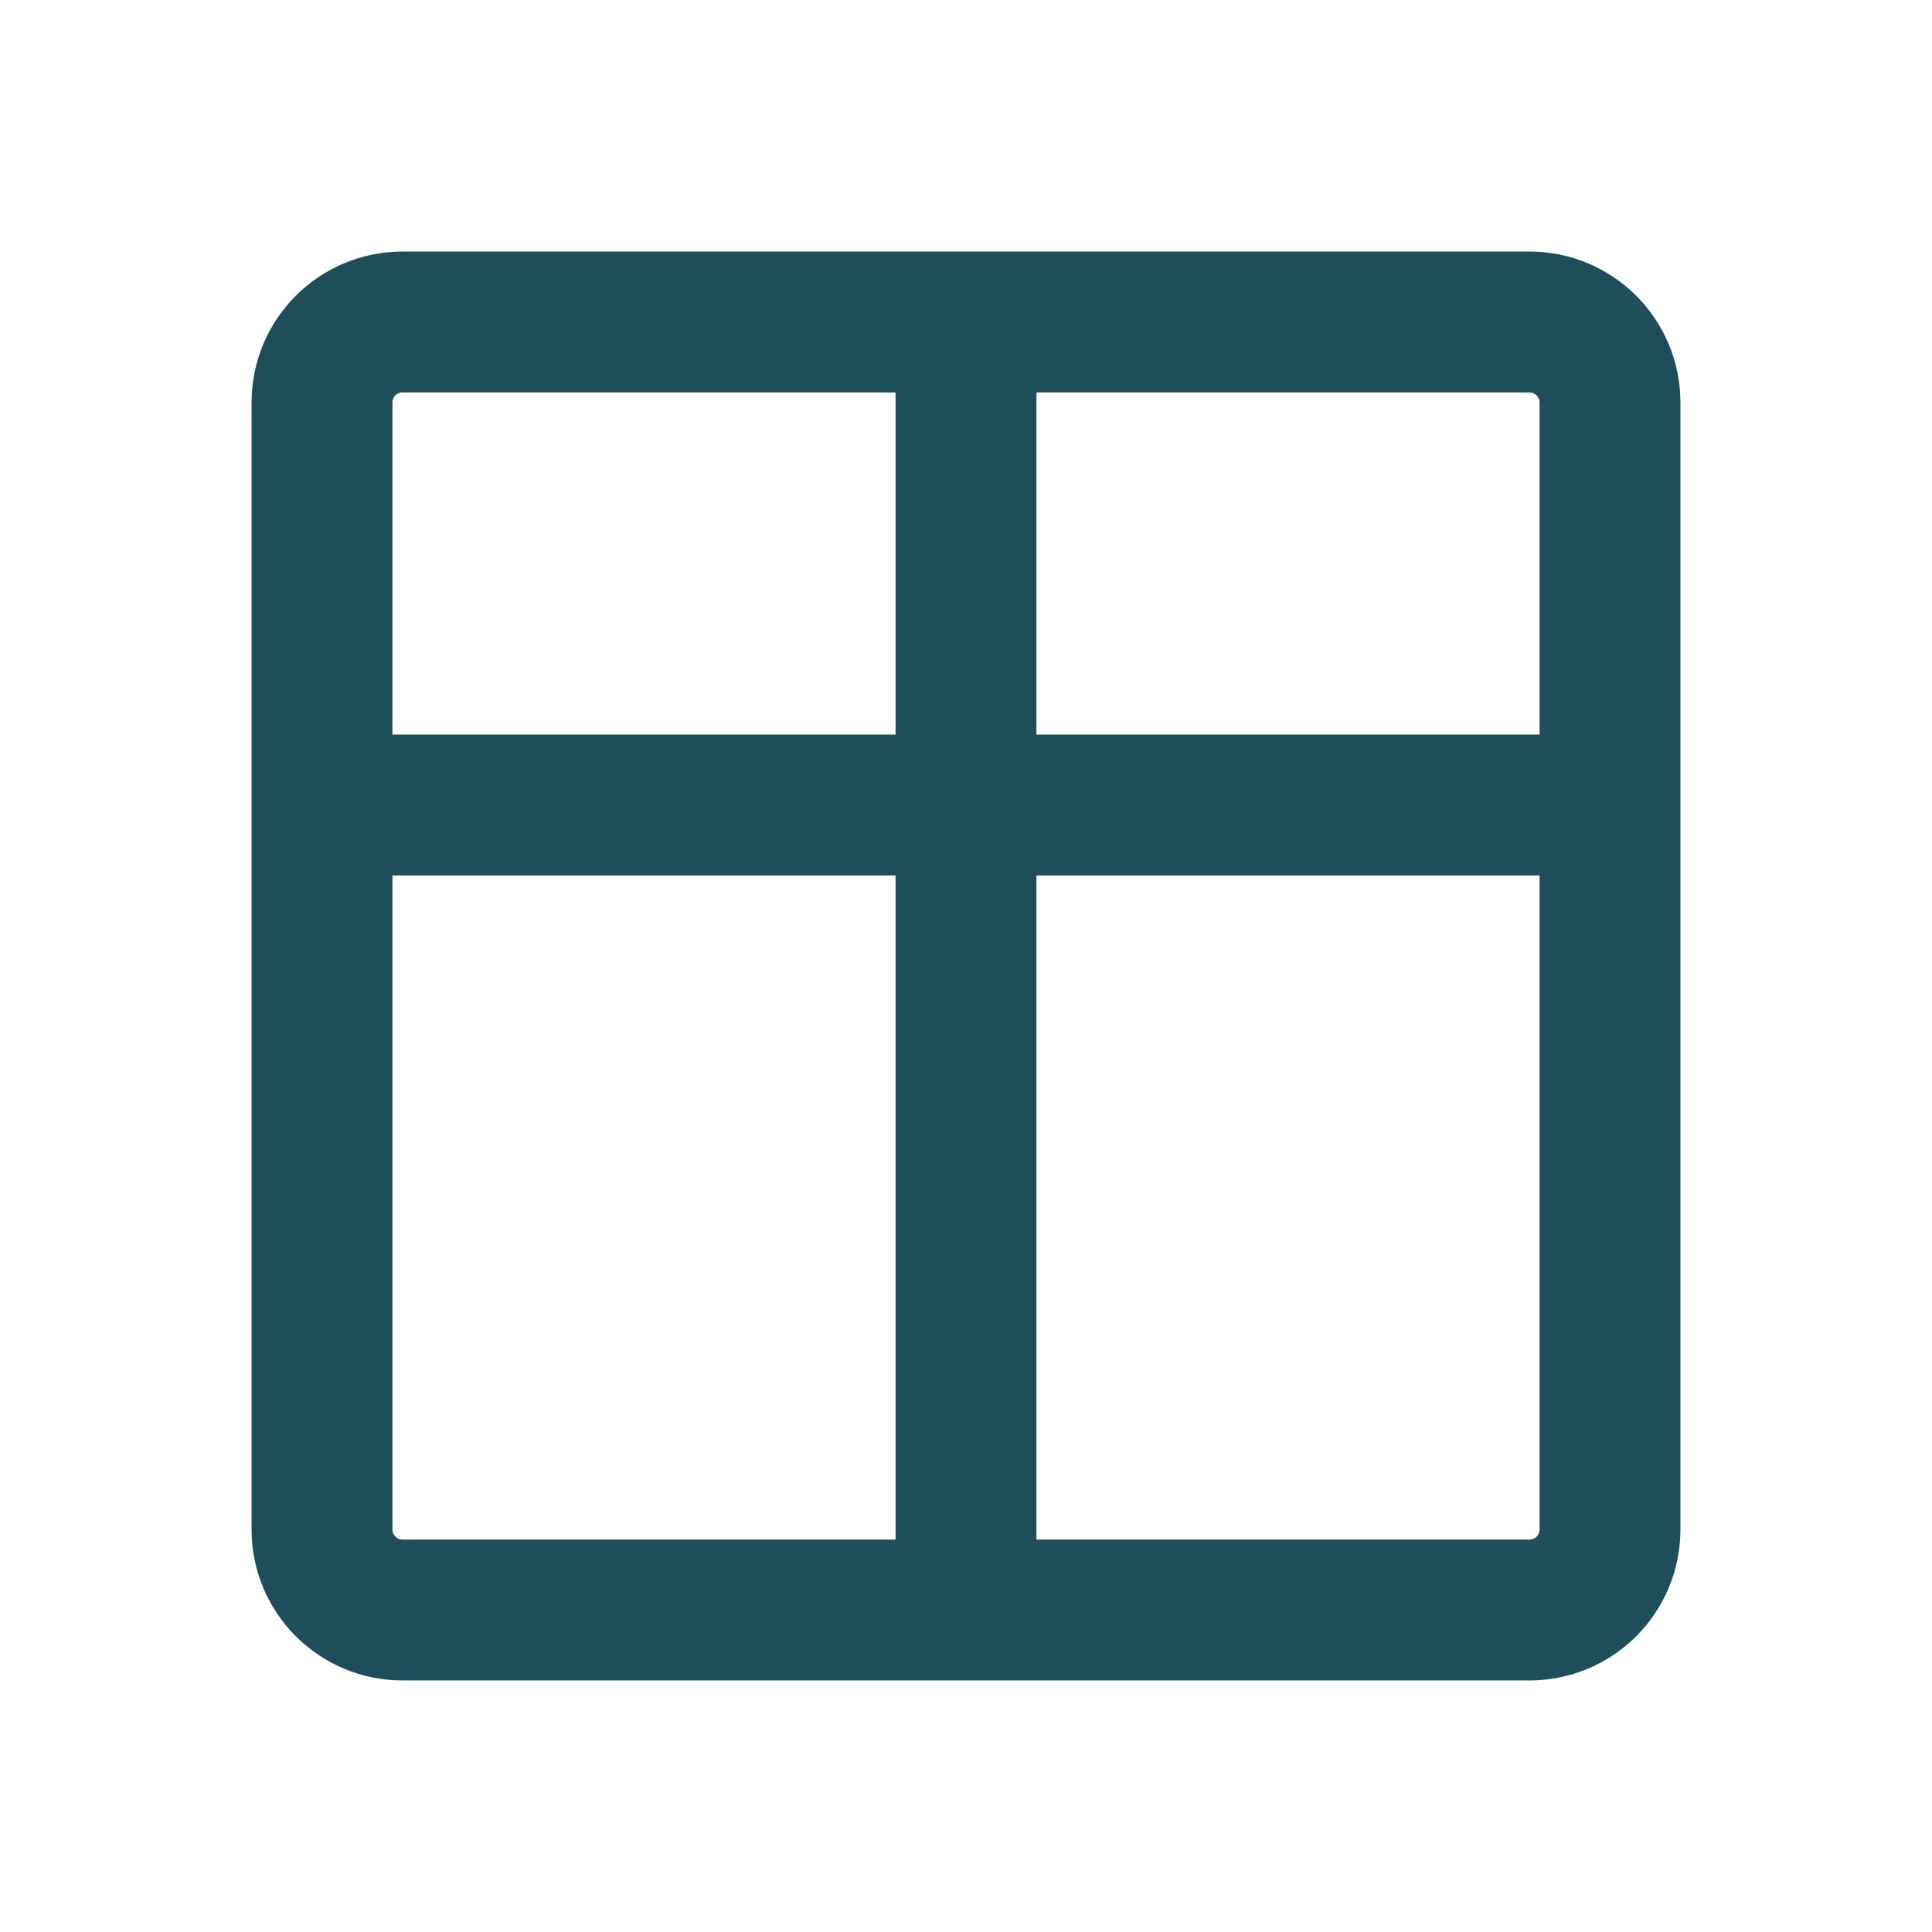
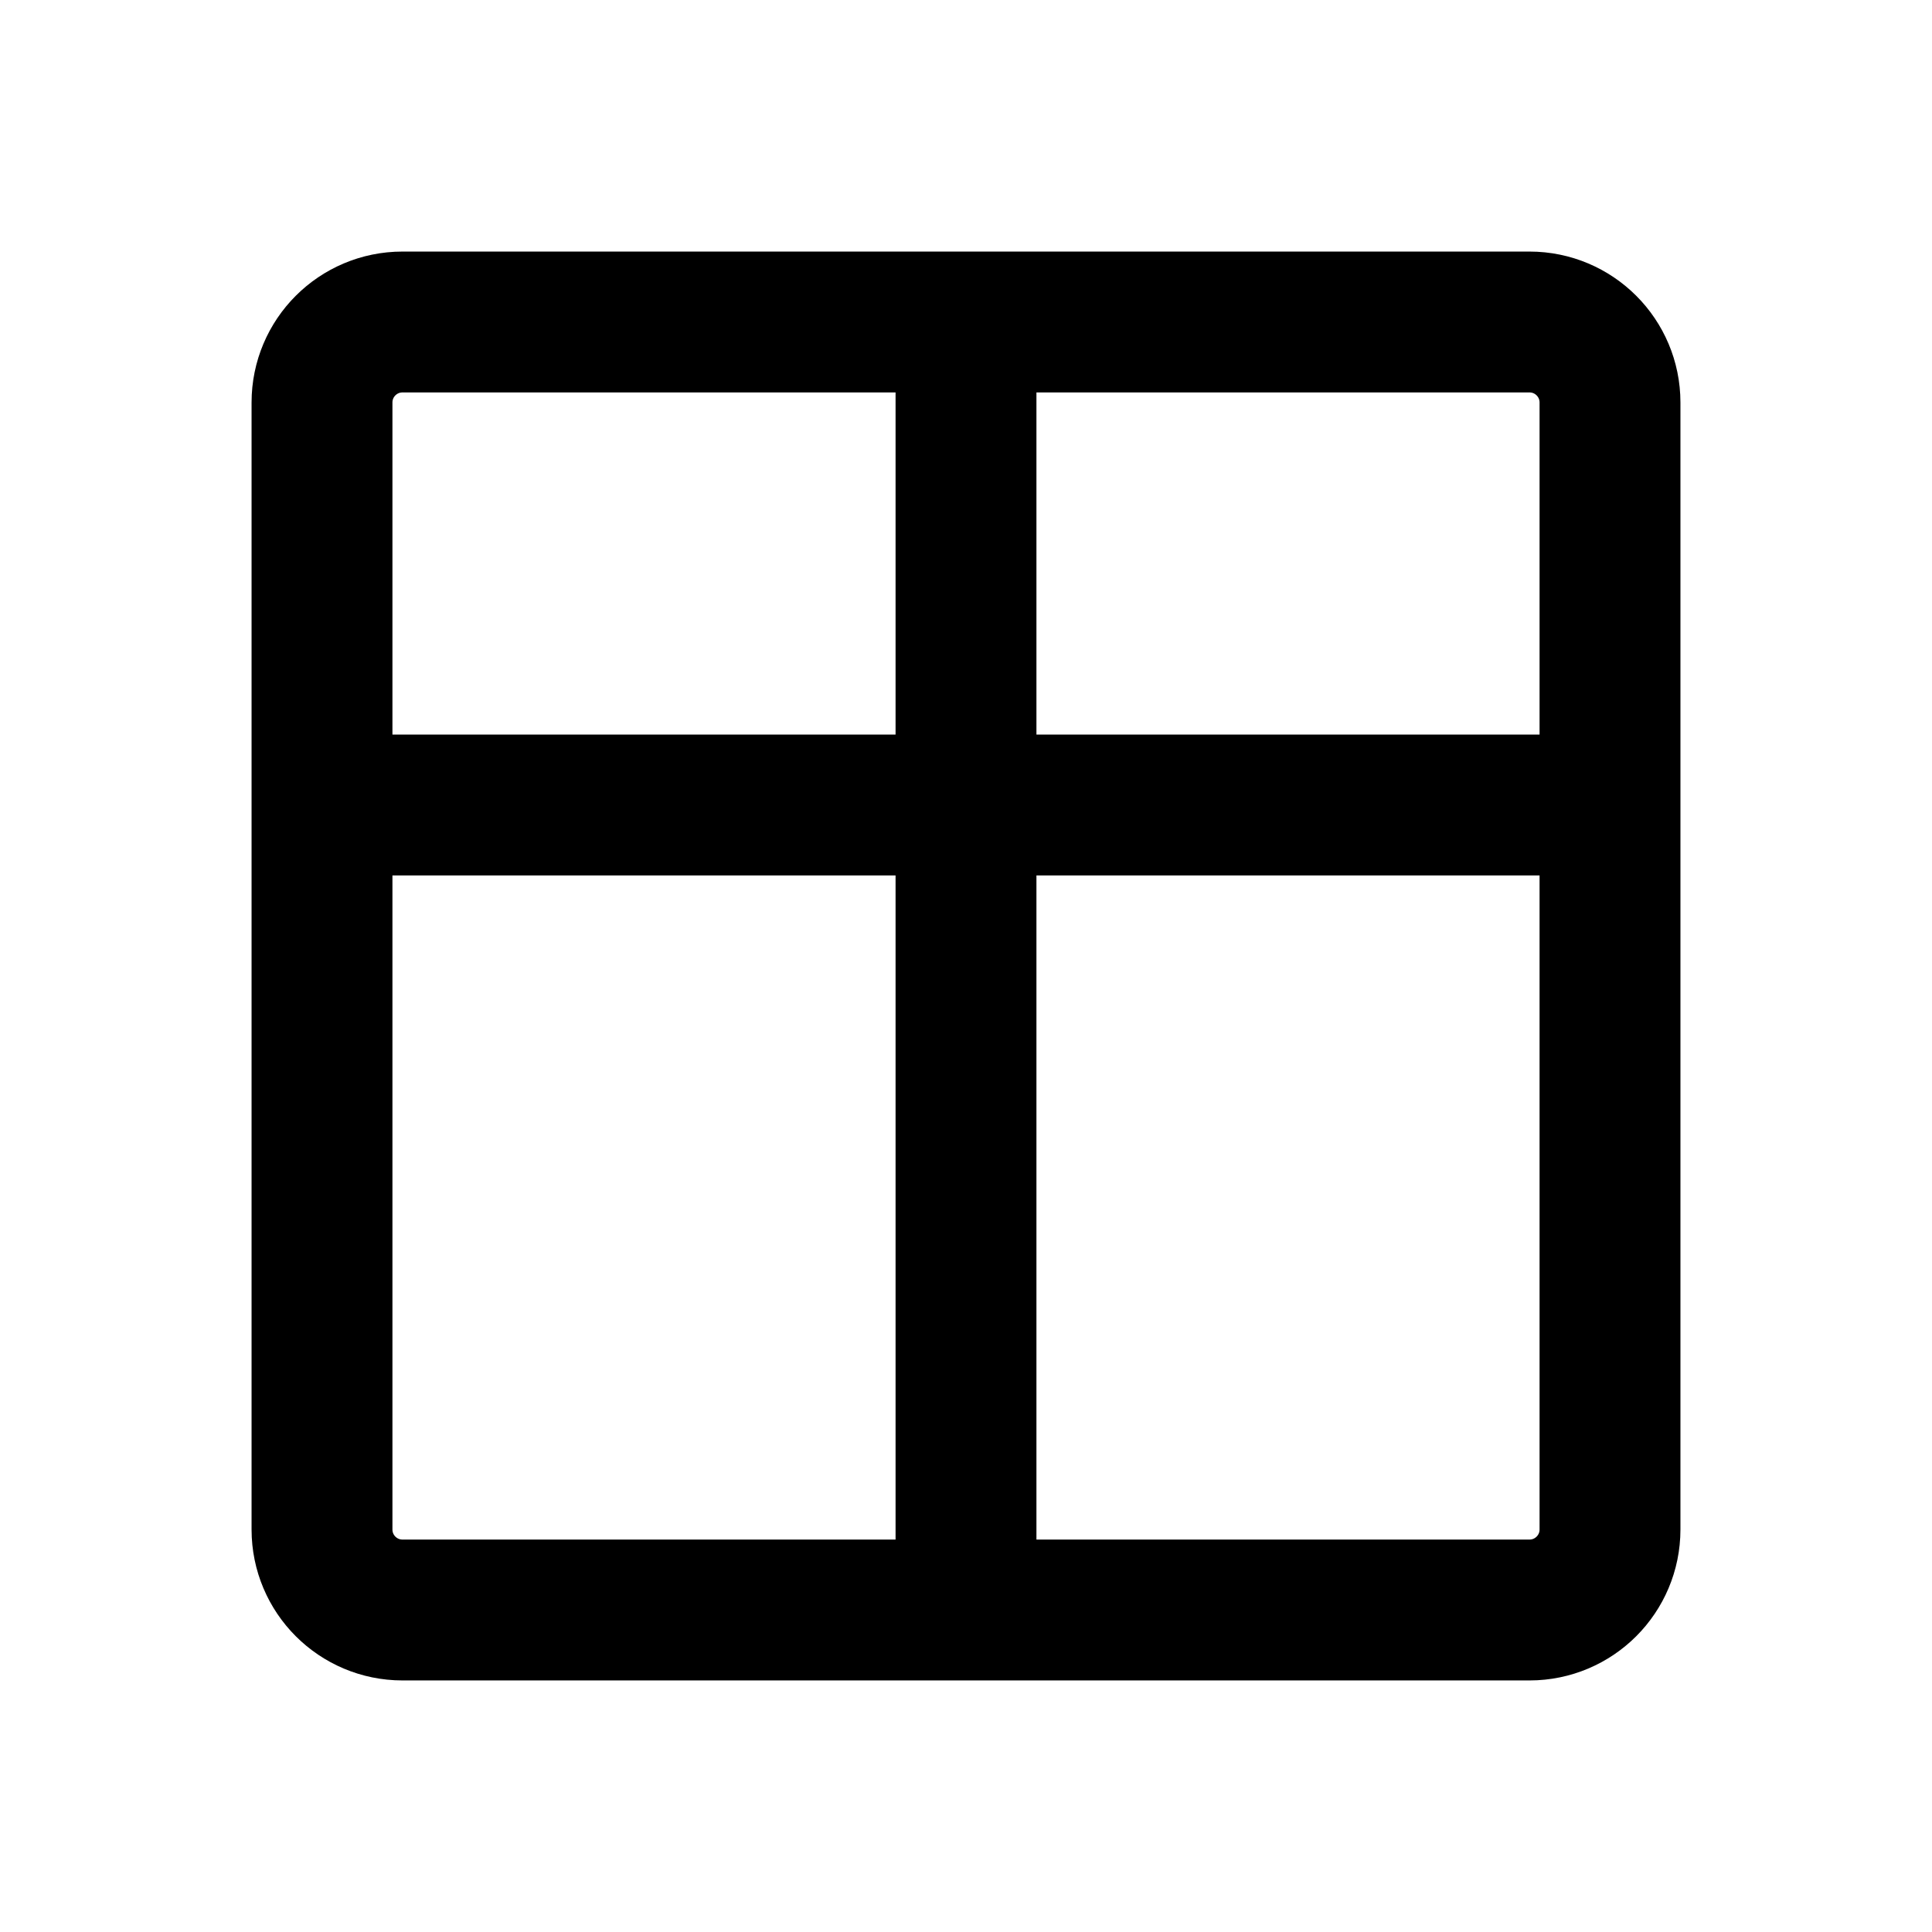
- <svg xmlns="http://www.w3.org/2000/svg" viewBox="0 0 24 24" fill="none" stroke="#1F4E5B" stroke-width="1.75" stroke-linecap="round" stroke-linejoin="round" role="img">
+ <svg xmlns="http://www.w3.org/2000/svg" viewBox="0 0 24 24" fill="none" stroke="currentColor" stroke-width="1.75" stroke-linecap="round" stroke-linejoin="round" role="img">
  <rect x="4" y="4" width="16" height="16" rx="1" />
  <line x1="12" y1="4.5" x2="12" y2="19.5" />
  <line x1="4.5" y1="10" x2="19.5" y2="10" />
</svg>
